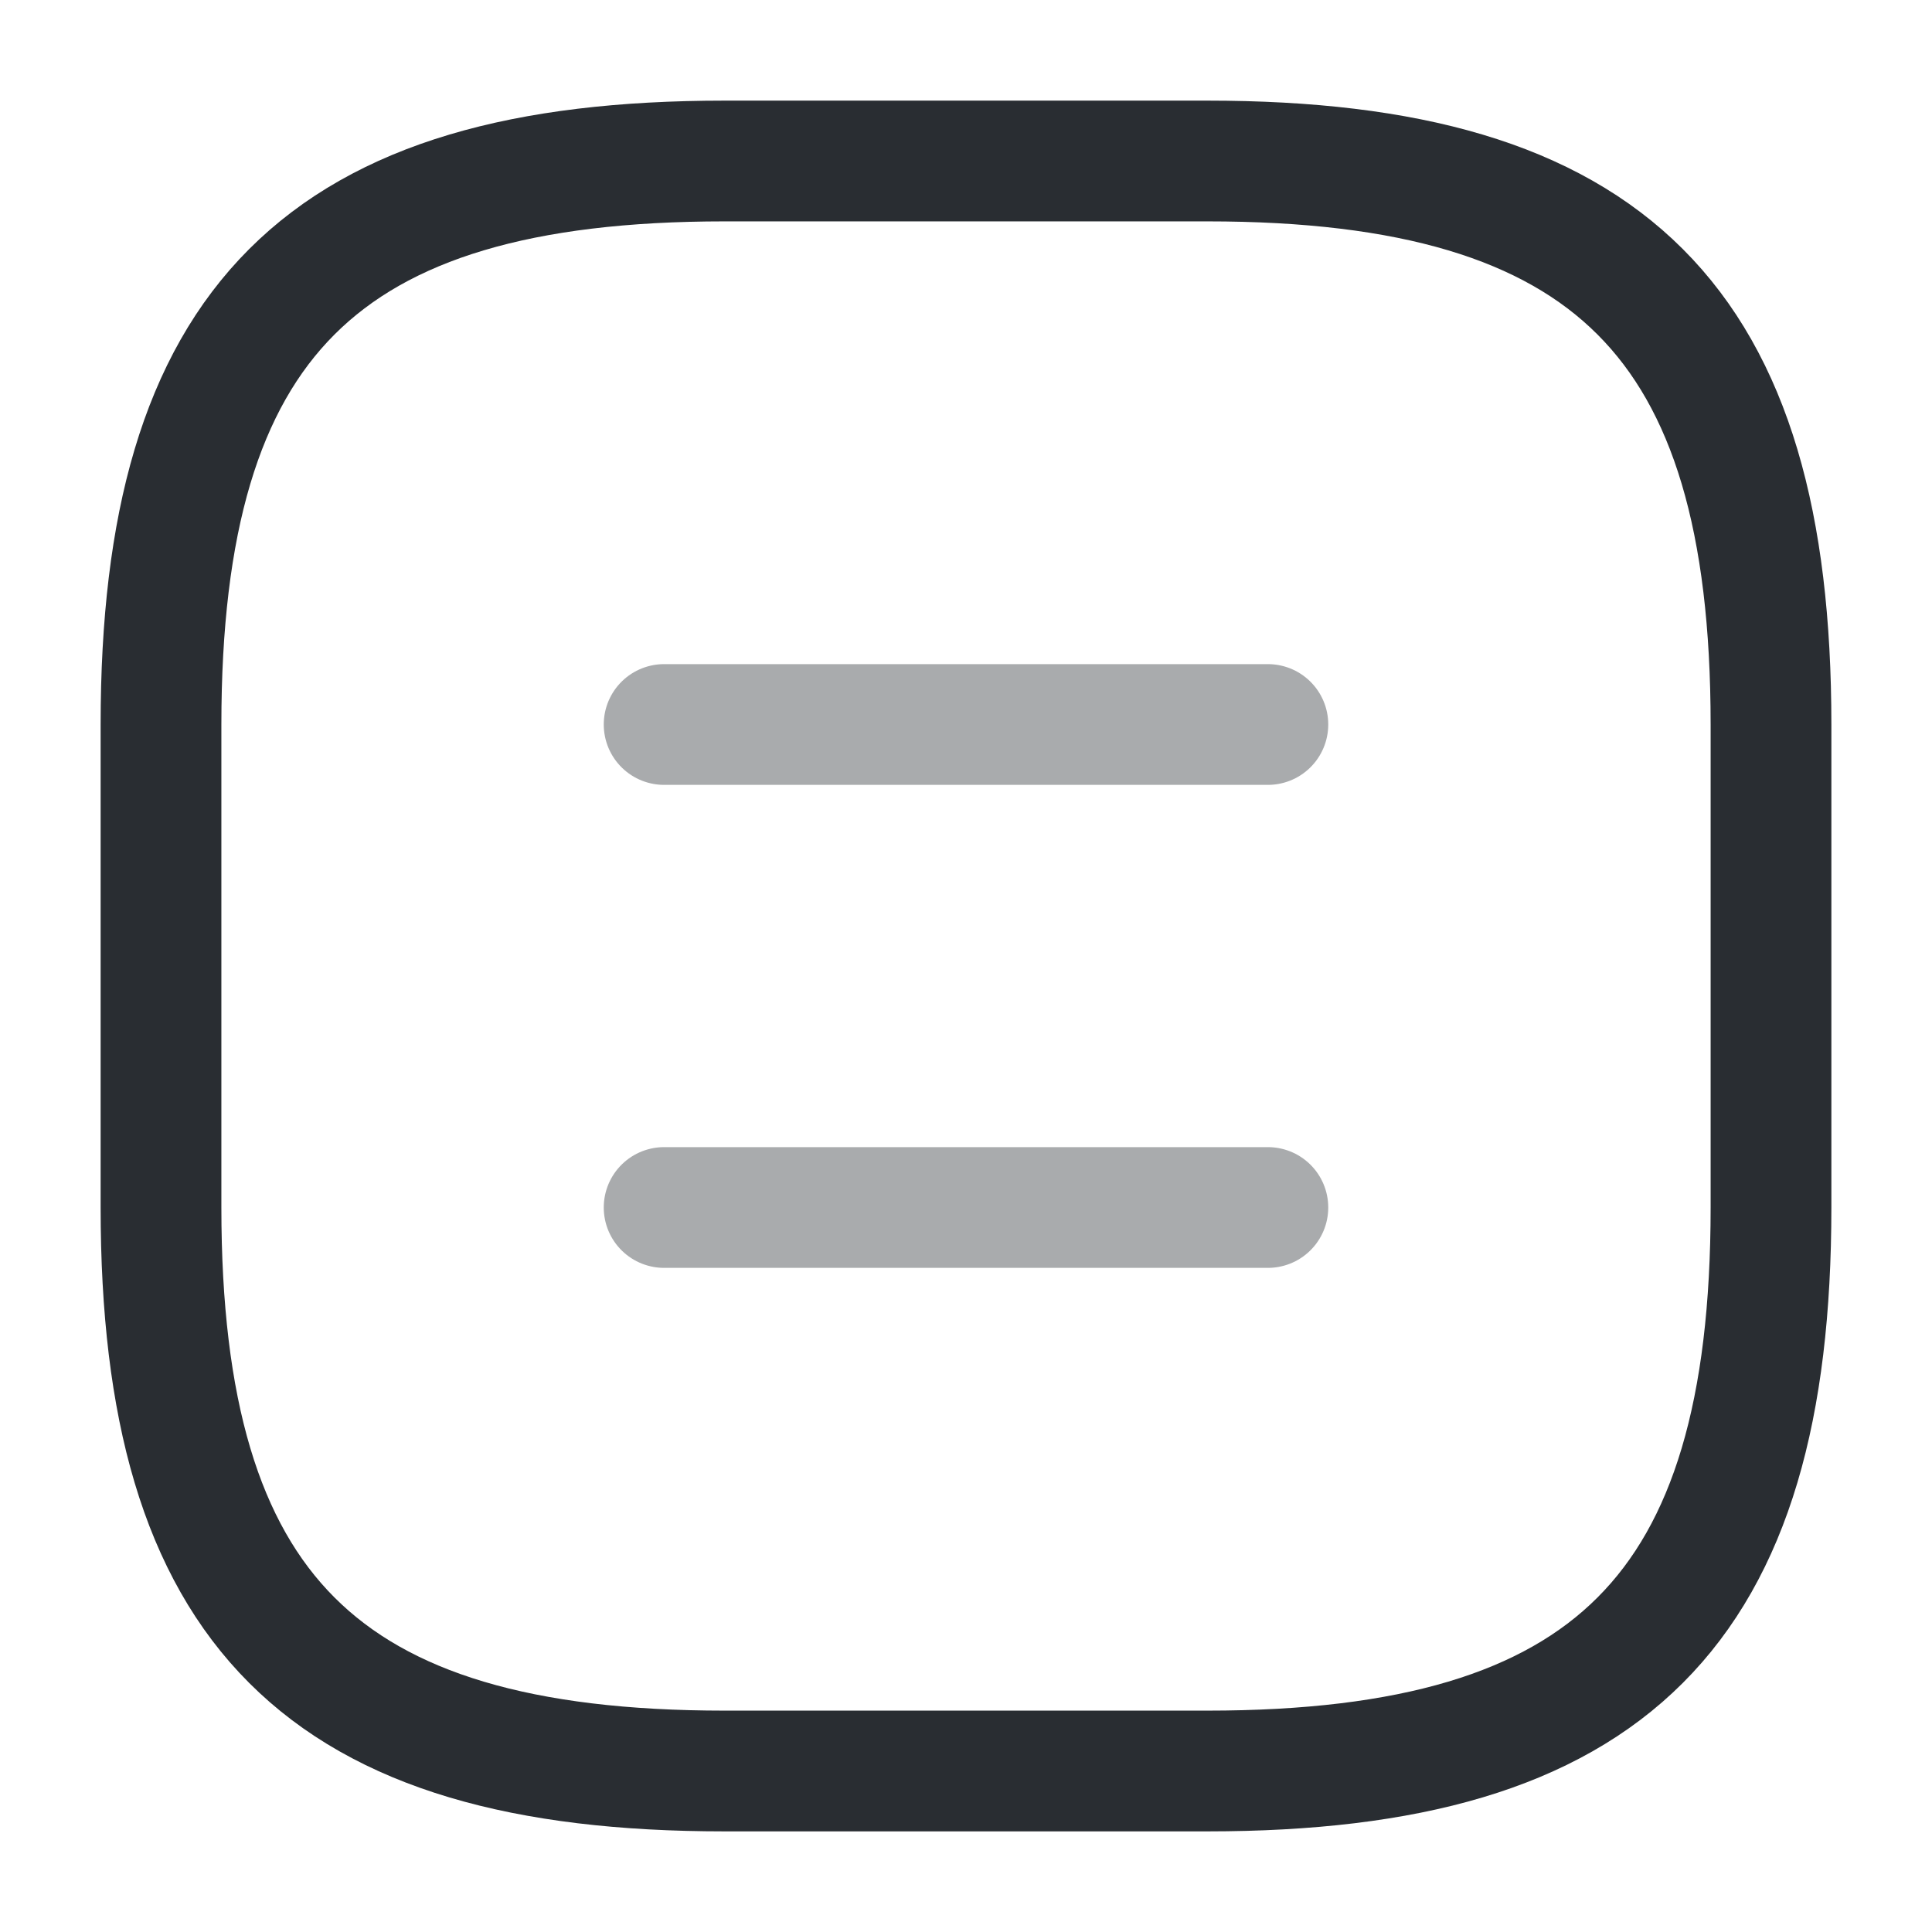
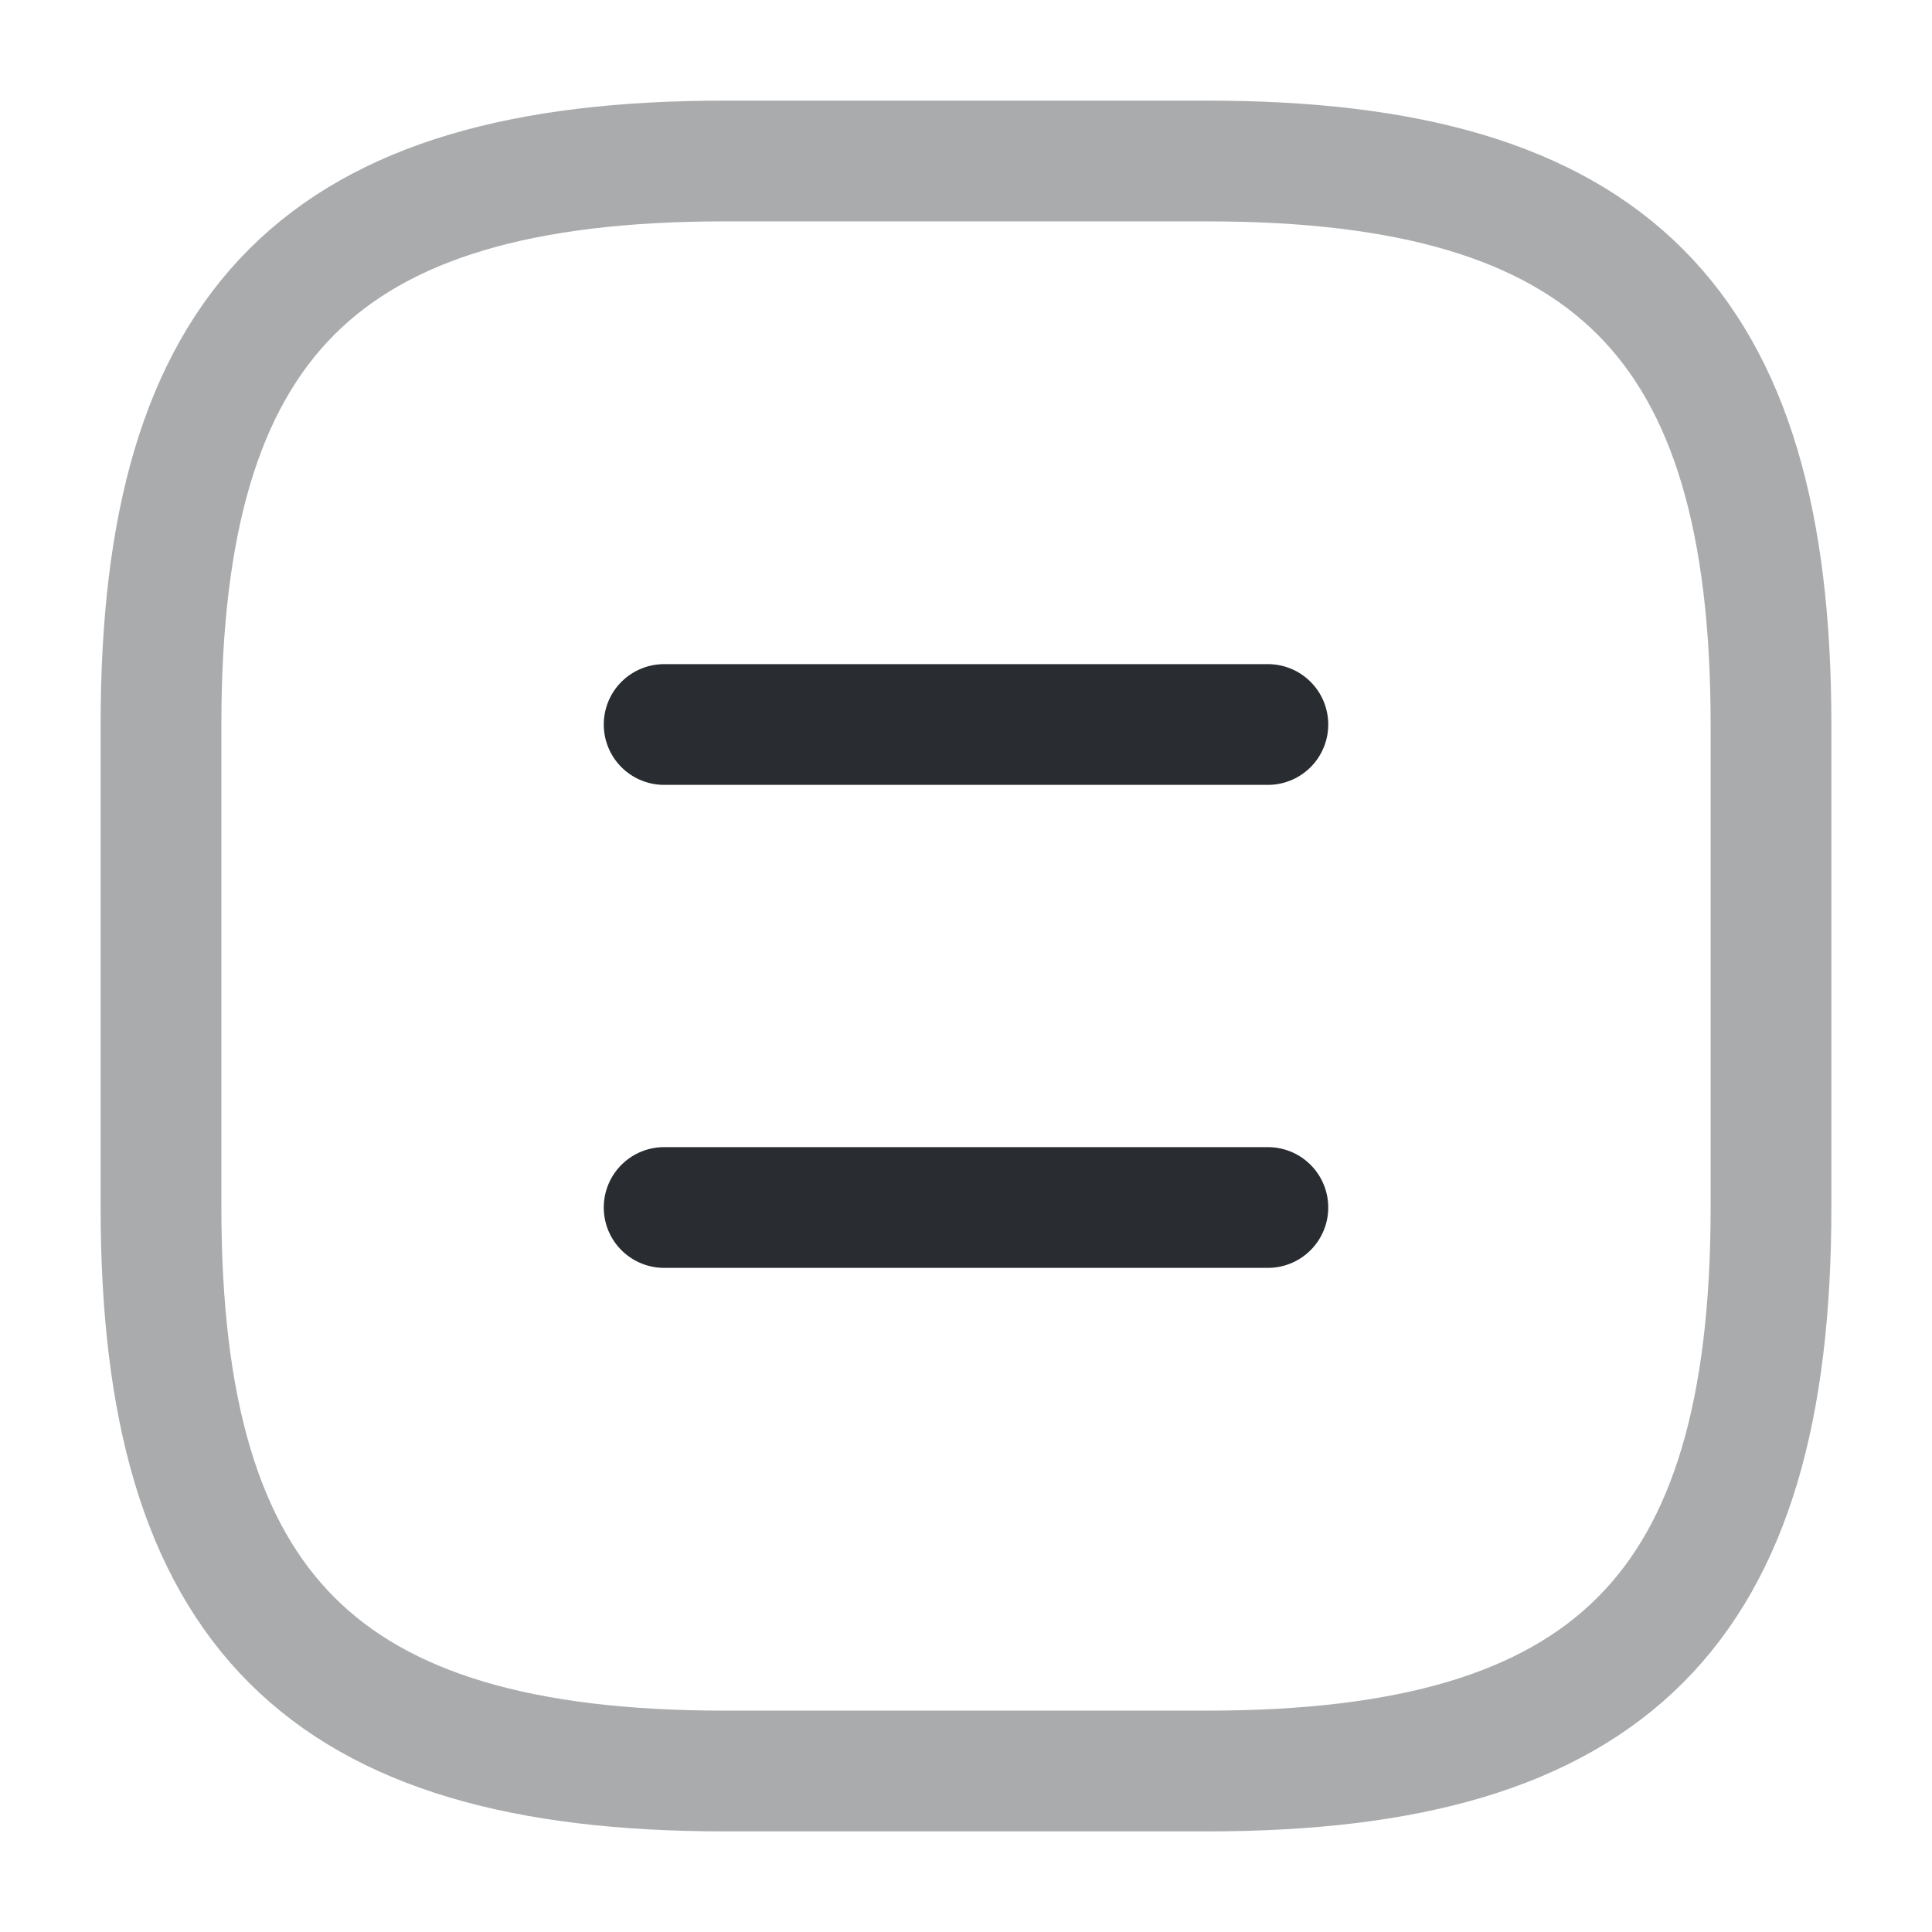
<svg xmlns="http://www.w3.org/2000/svg" width="24" height="24" viewBox="0 0 24 24" fill="none">
-   <path d="M9 22H15C20 22 22 20 22 15V9C22 4 20 2 15 2H9C4 2 2 4 2 9V15C2 20 4 22 9 22Z" stroke="#292D32" stroke-width="1.5" stroke-linecap="round" stroke-linejoin="round" />
-   <path opacity="0.4" d="M15.75 9H8.25" stroke="#292D32" stroke-width="1.5" stroke-linecap="round" stroke-linejoin="round" />
-   <path opacity="0.4" d="M15.75 15H8.25" stroke="#292D32" stroke-width="1.5" stroke-linecap="round" stroke-linejoin="round" />
+   <path opacity="0.4" d="M9 22H15C20 22 22 20 22 15V9C22 4 20 2 15 2H9C4 2 2 4 2 9V15C2 20 4 22 9 22Z" stroke="#292D32" stroke-width="1.5" stroke-linecap="round" stroke-linejoin="round" />
+   <path d="M15.75 9H8.25" stroke="#292D32" stroke-width="1.5" stroke-linecap="round" stroke-linejoin="round" />
+   <path d="M15.75 15H8.25" stroke="#292D32" stroke-width="1.5" stroke-linecap="round" stroke-linejoin="round" />
</svg>
